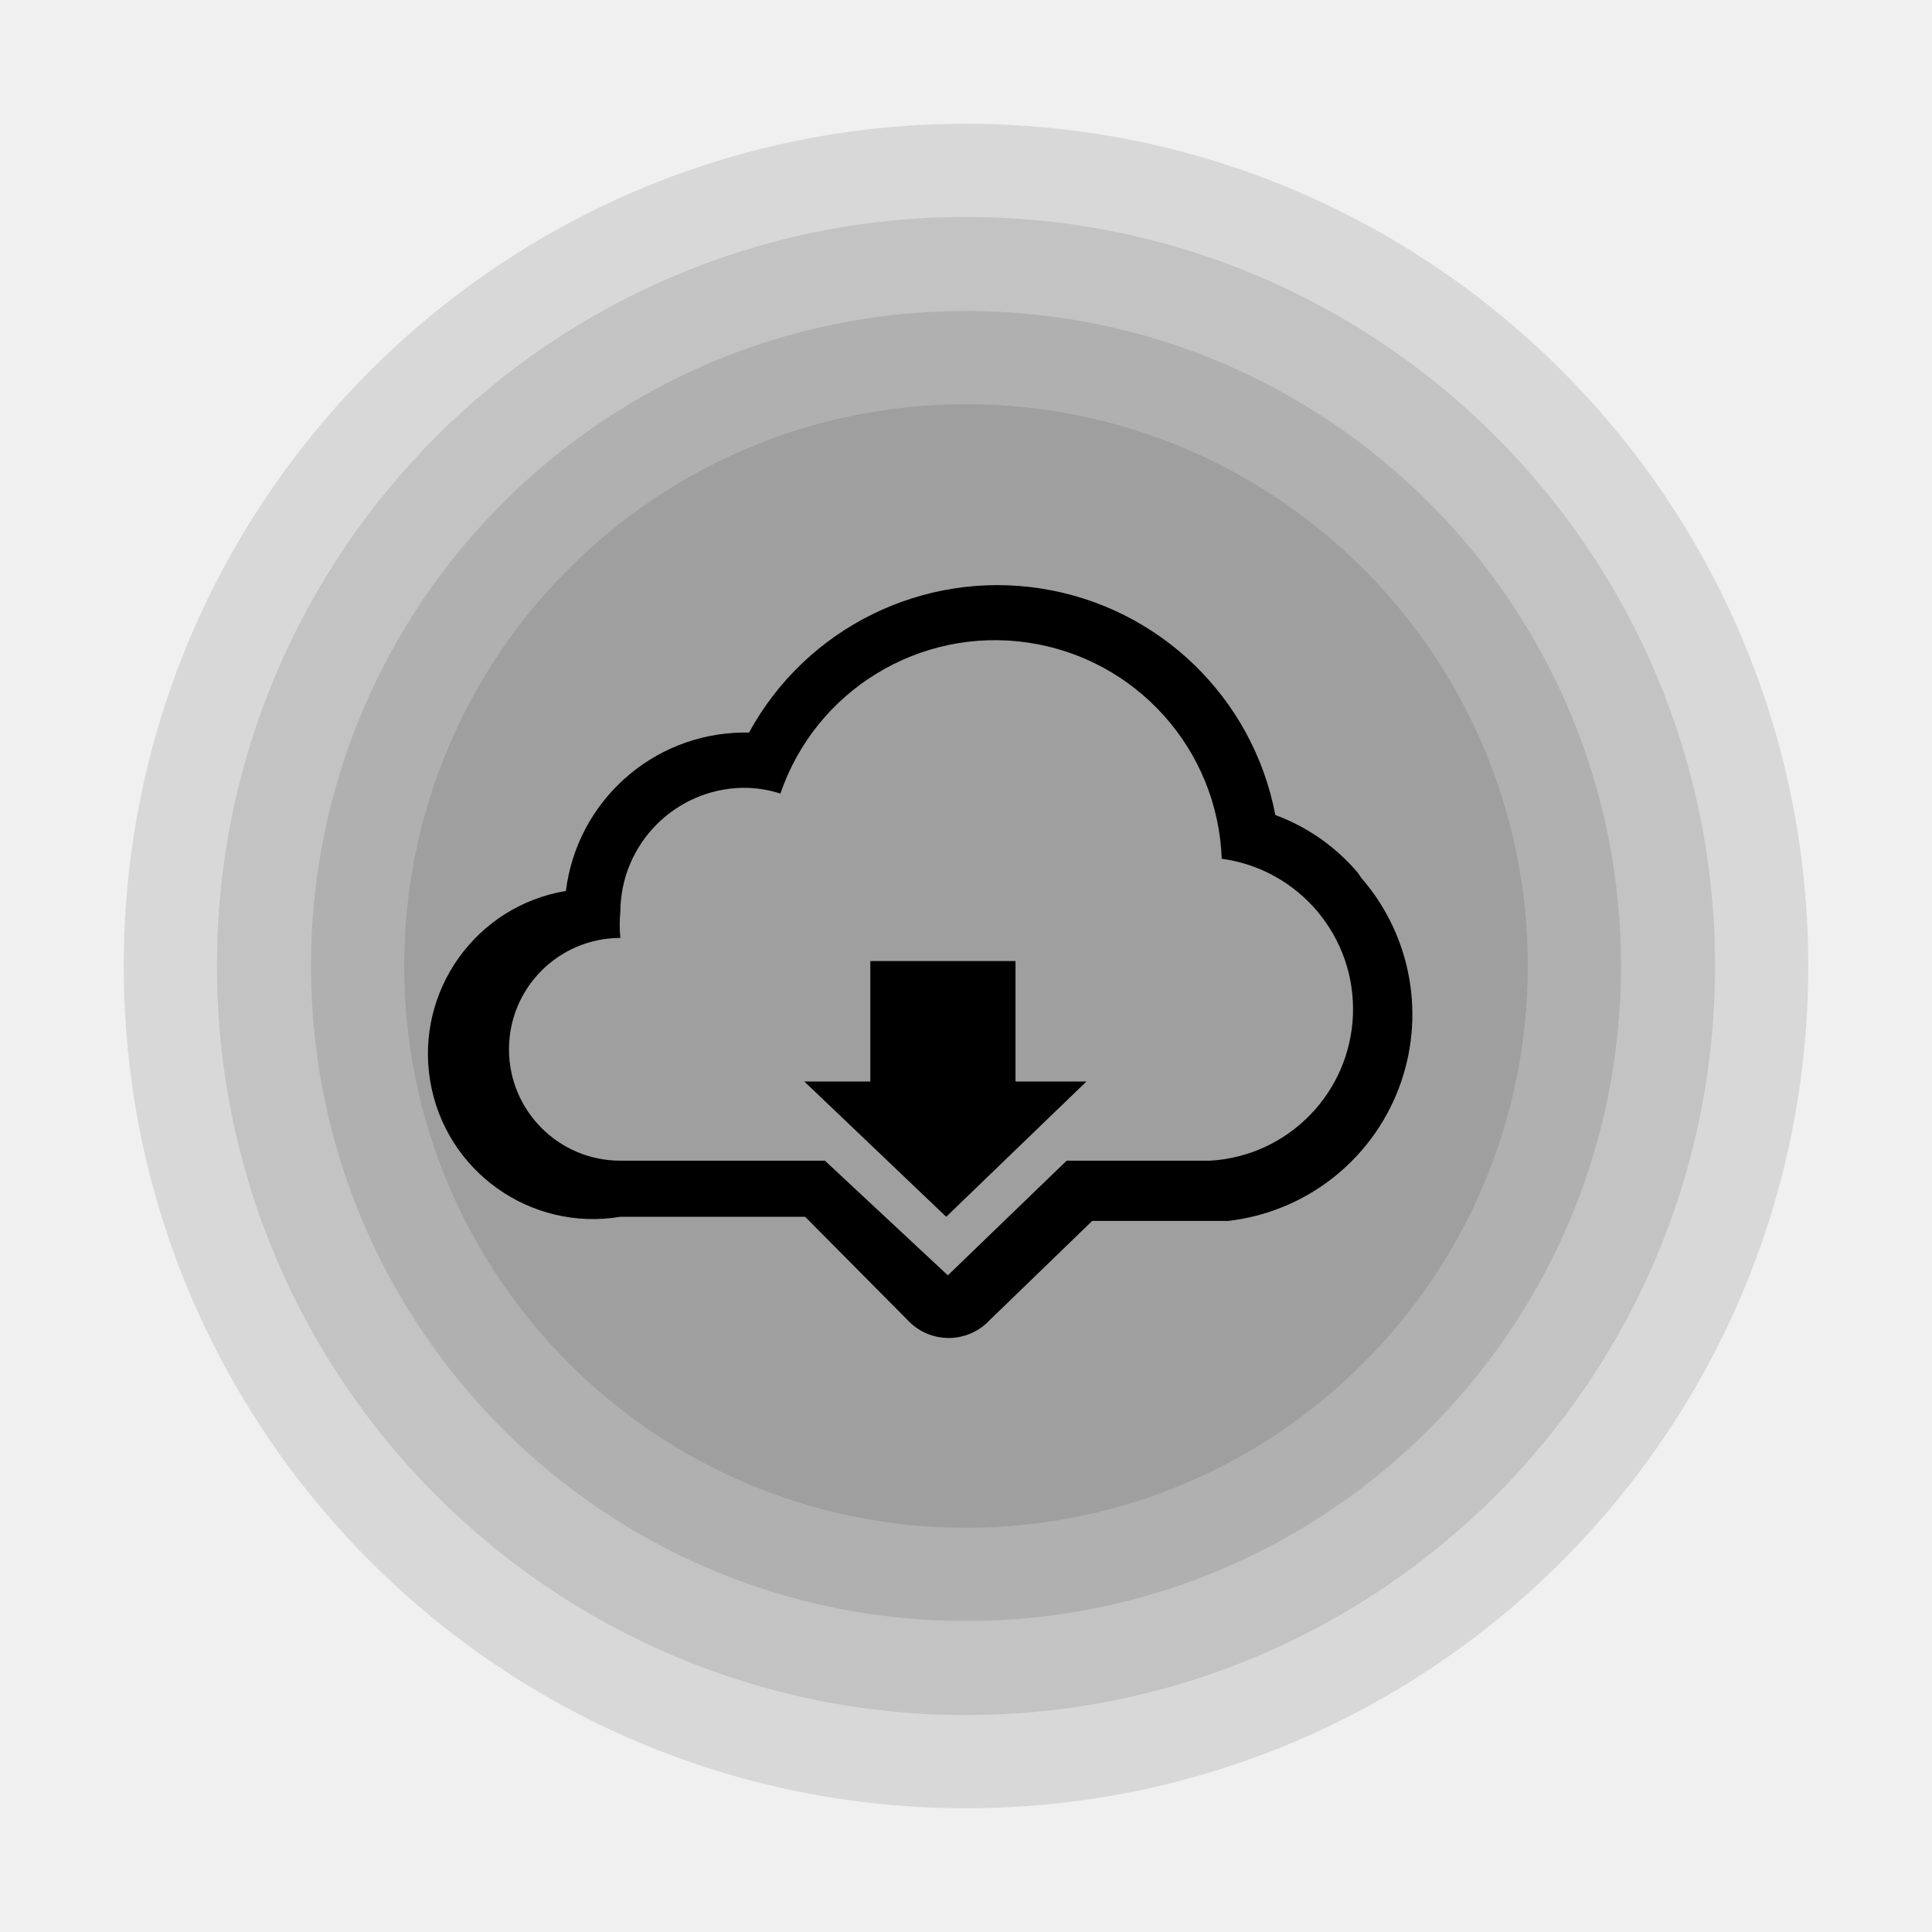
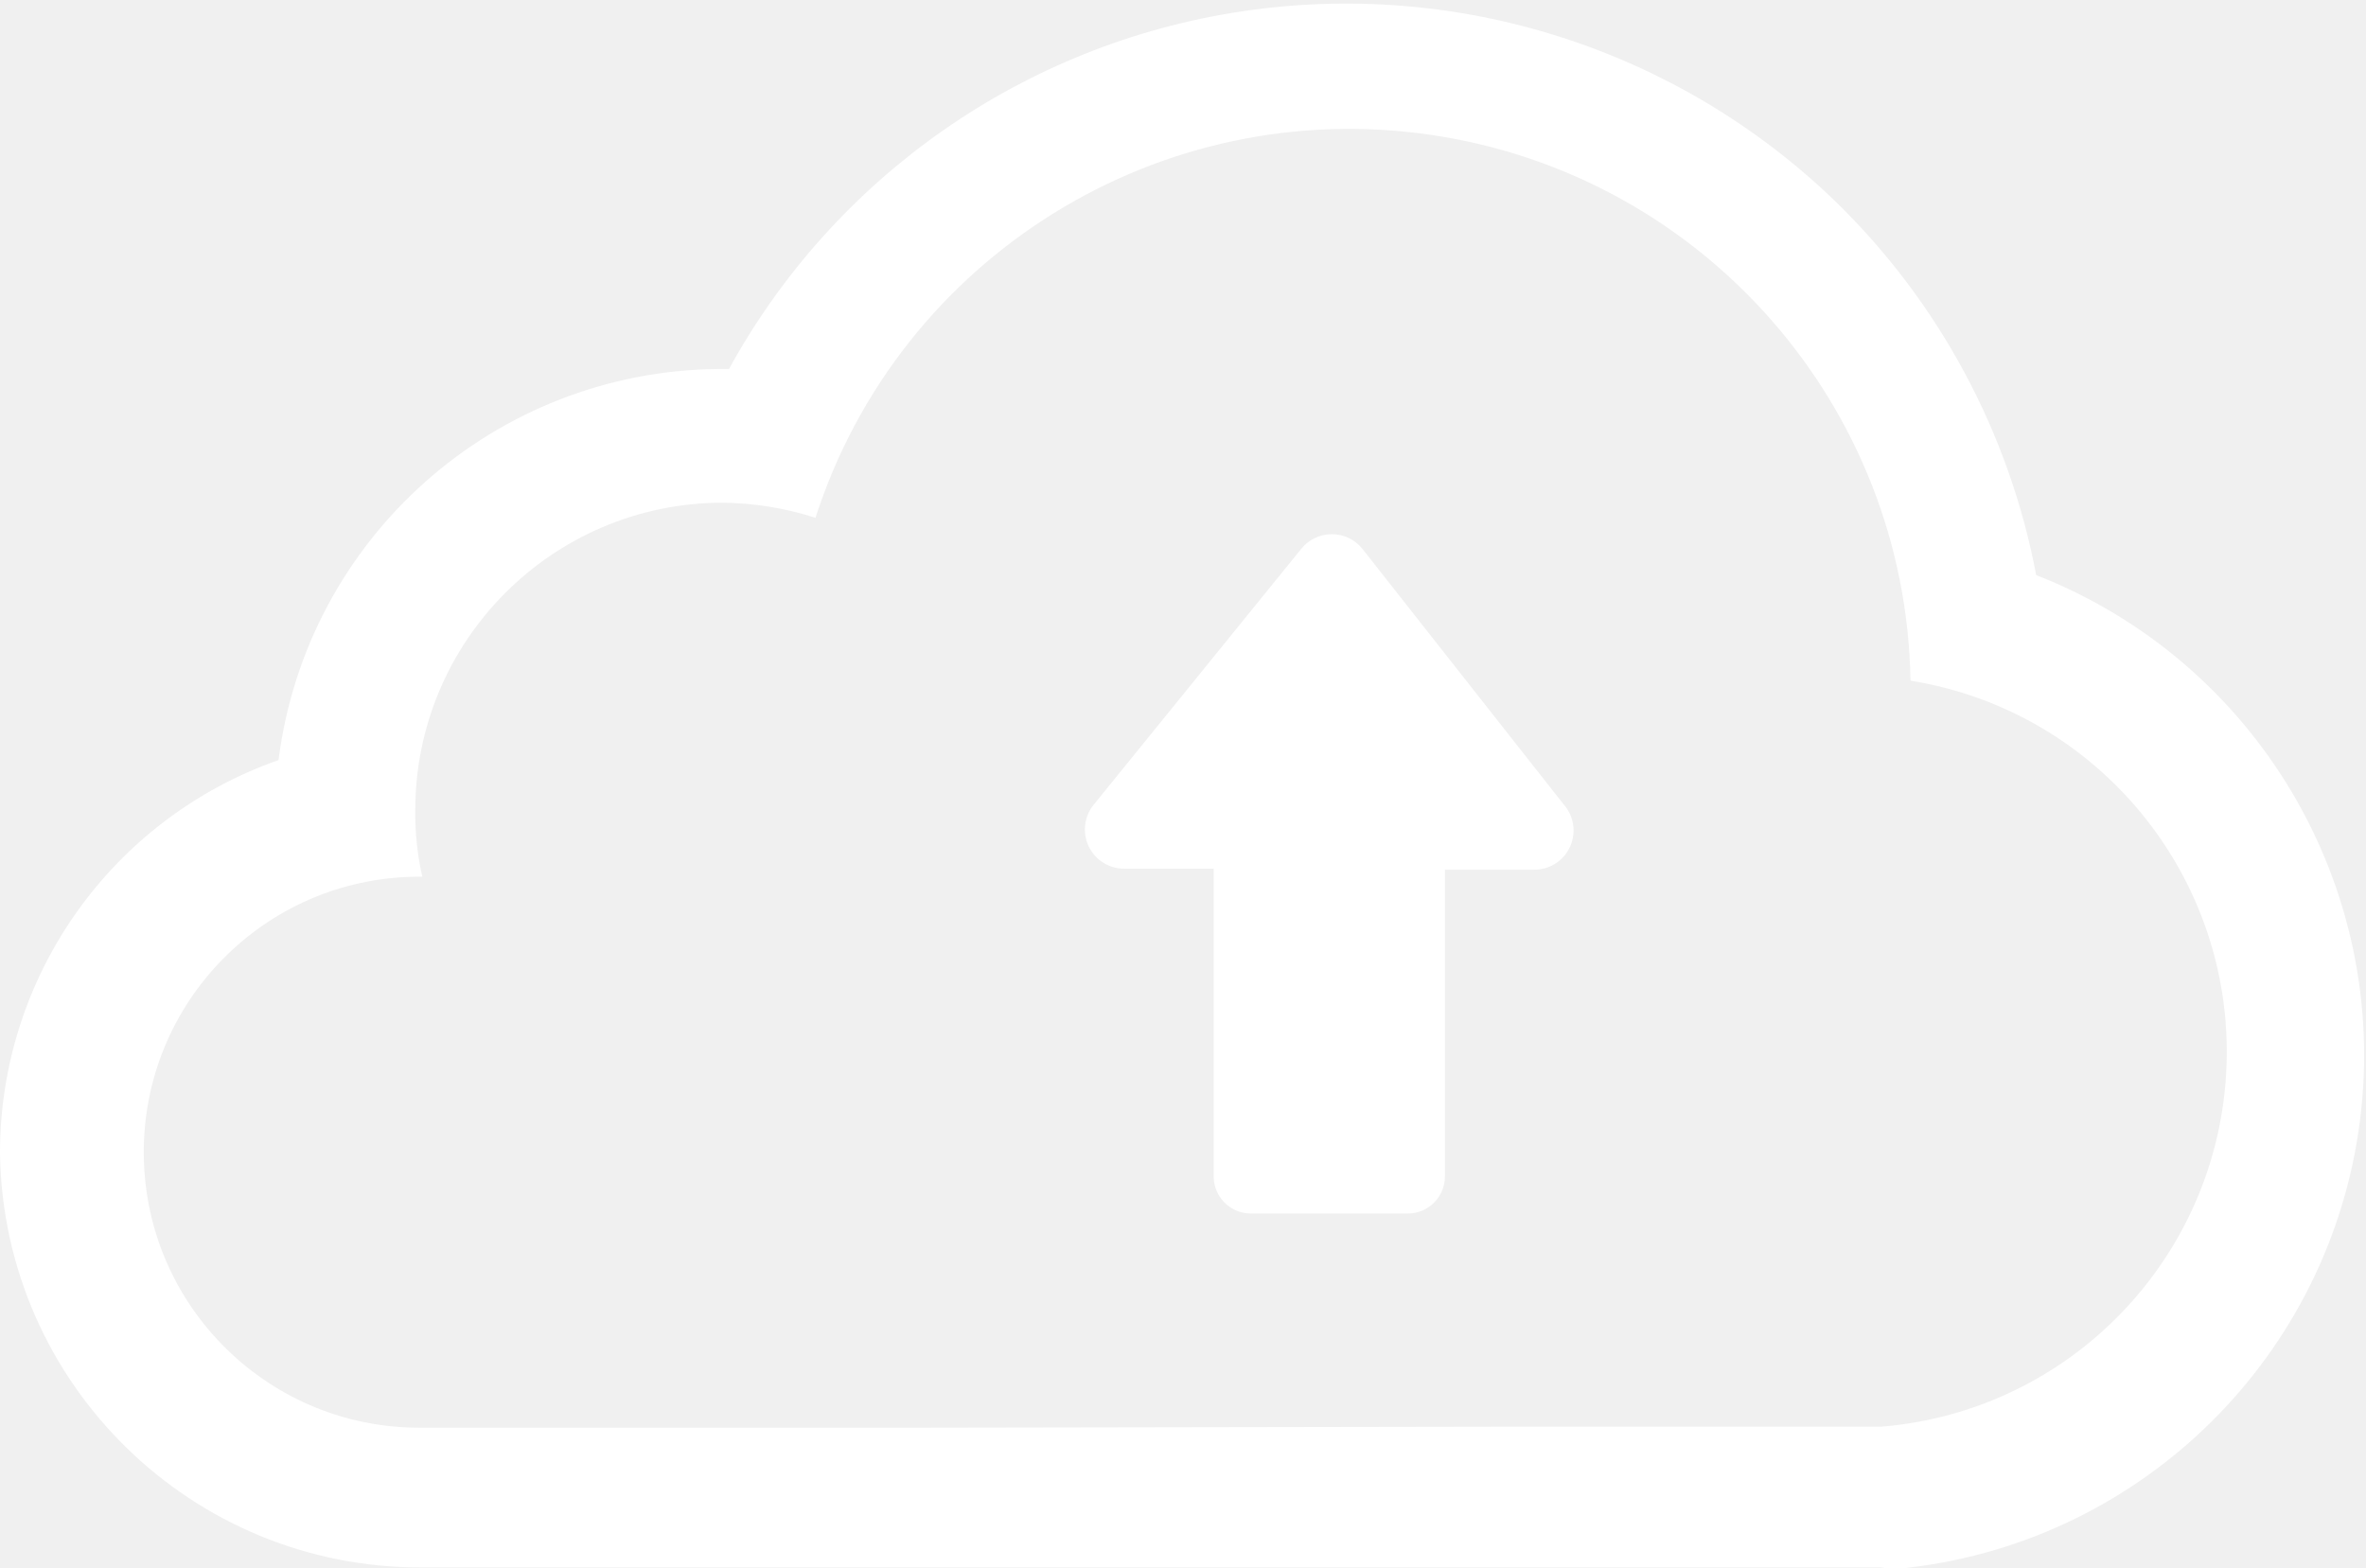
- <svg xmlns="http://www.w3.org/2000/svg" viewBox="0 0 23.42 23.42">
-   <circle cx="11.71" cy="11.71" r="11.46" style="fill:none;stroke-miterlimit:10;stroke-width:0.5px" />
-   <circle cx="11.71" cy="11.71" r="10.21" style="opacity:0.1" />
-   <circle cx="11.71" cy="11.71" r="9.08" style="opacity:0.1" />
-   <circle cx="11.71" cy="11.71" r="7.94" style="opacity:0.1" />
-   <circle cx="11.71" cy="11.71" r="6.81" style="opacity:0.1" />
-   <polygon points="12.31 11.65 10.55 11.65 10.55 13.11 9.75 13.11 11.47 14.75 13.17 13.11 12.31 13.11 12.31 11.65" />
-   <path d="M16.46,10.58a2.4,2.4,0,0,0-1-.7,3.43,3.43,0,0,0-6.38-1H9A2.19,2.19,0,0,0,6.86,10.8a2,2,0,0,0,.66,3.95H9.76L11,16A.68.68,0,0,0,12,16l1.24-1.2h1.65a2.52,2.52,0,0,0,1.61-4.16ZM14.7,14.07H12.93l-1.44,1.39L10,14.07H7.52a1.35,1.35,0,1,1,0-2.7h0a1.65,1.65,0,0,1,0-.32A1.51,1.51,0,0,1,9,9.55a1.43,1.43,0,0,1,.46.07,2.75,2.75,0,0,1,5.35.79,1.84,1.84,0,0,1-.14,3.66Z" />
+ <svg xmlns="http://www.w3.org/2000/svg" viewBox="0 0 23.53 15.59">
+   <defs>
+     <style>.bb5ea568-0a61-4814-bba9-dca88b8733cd{fill:#fff;}</style>
+   </defs>
+   <g id="aa815402-e4ca-499e-8d74-d68259ad2bbc" data-name="Слой 2">
+     <g id="ab3766f4-ec9b-44d5-8ceb-c466d13cb0db" data-name="Слой 1">
+       <path class="bb5ea568-0a61-4814-bba9-dca88b8733cd" d="M18.7,15.59a1,1,0,0,0,.3,0,5.13,5.13,0,0,0,1.25-9.87h0a7,7,0,0,0-2-3.72,7,7,0,0,0-11,1.67h-.1A4.45,4.45,0,0,0,2.77,7.56h0A4.14,4.14,0,0,0,0,11.48a4.18,4.18,0,0,0,4.2,4.11h5m0-1.39h-5a2.74,2.74,0,1,1-.06-5.48H4.2a2.81,2.81,0,0,1-.07-.65A3.06,3.06,0,0,1,7.18,5a3.12,3.12,0,0,1,.93.15h0A5.58,5.58,0,0,1,19,6.77h0a3.74,3.74,0,0,1-.29,7.42H15.11" />
+       <path class="bb5ea568-0a61-4814-bba9-dca88b8733cd" d="M15.55,8l-2-2.54a.39.39,0,0,0-.61,0L10.88,8a.39.39,0,0,0,.31.64h.88v3.06a.37.37,0,0,0,.37.37H14a.37.37,0,0,0,.37-.37V8.65h.88A.39.39,0,0,0,15.55,8Z" />
+     </g>
+   </g>
</svg>
